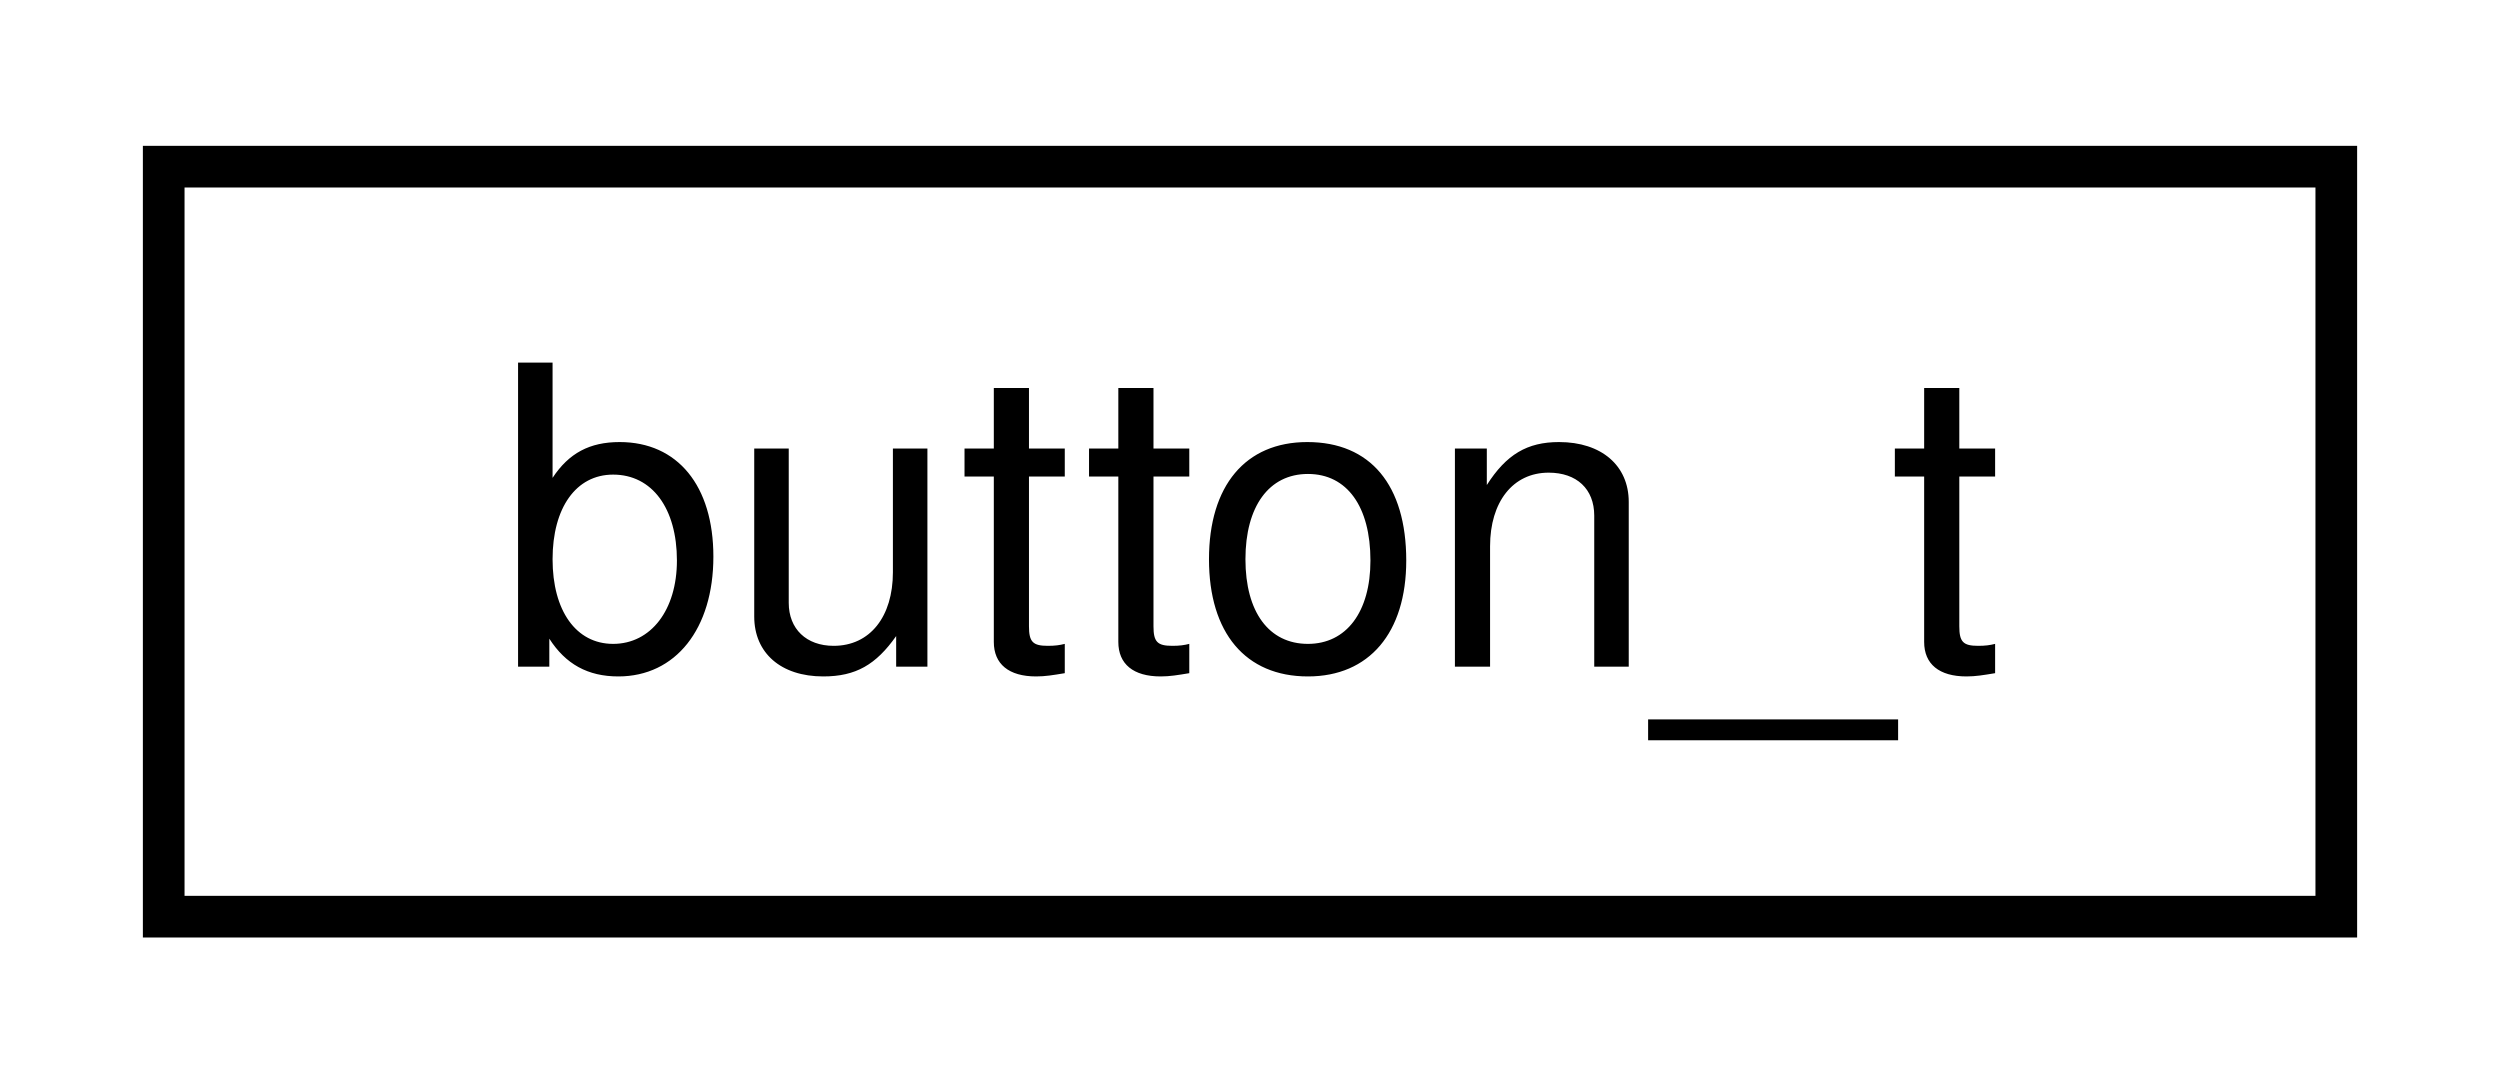
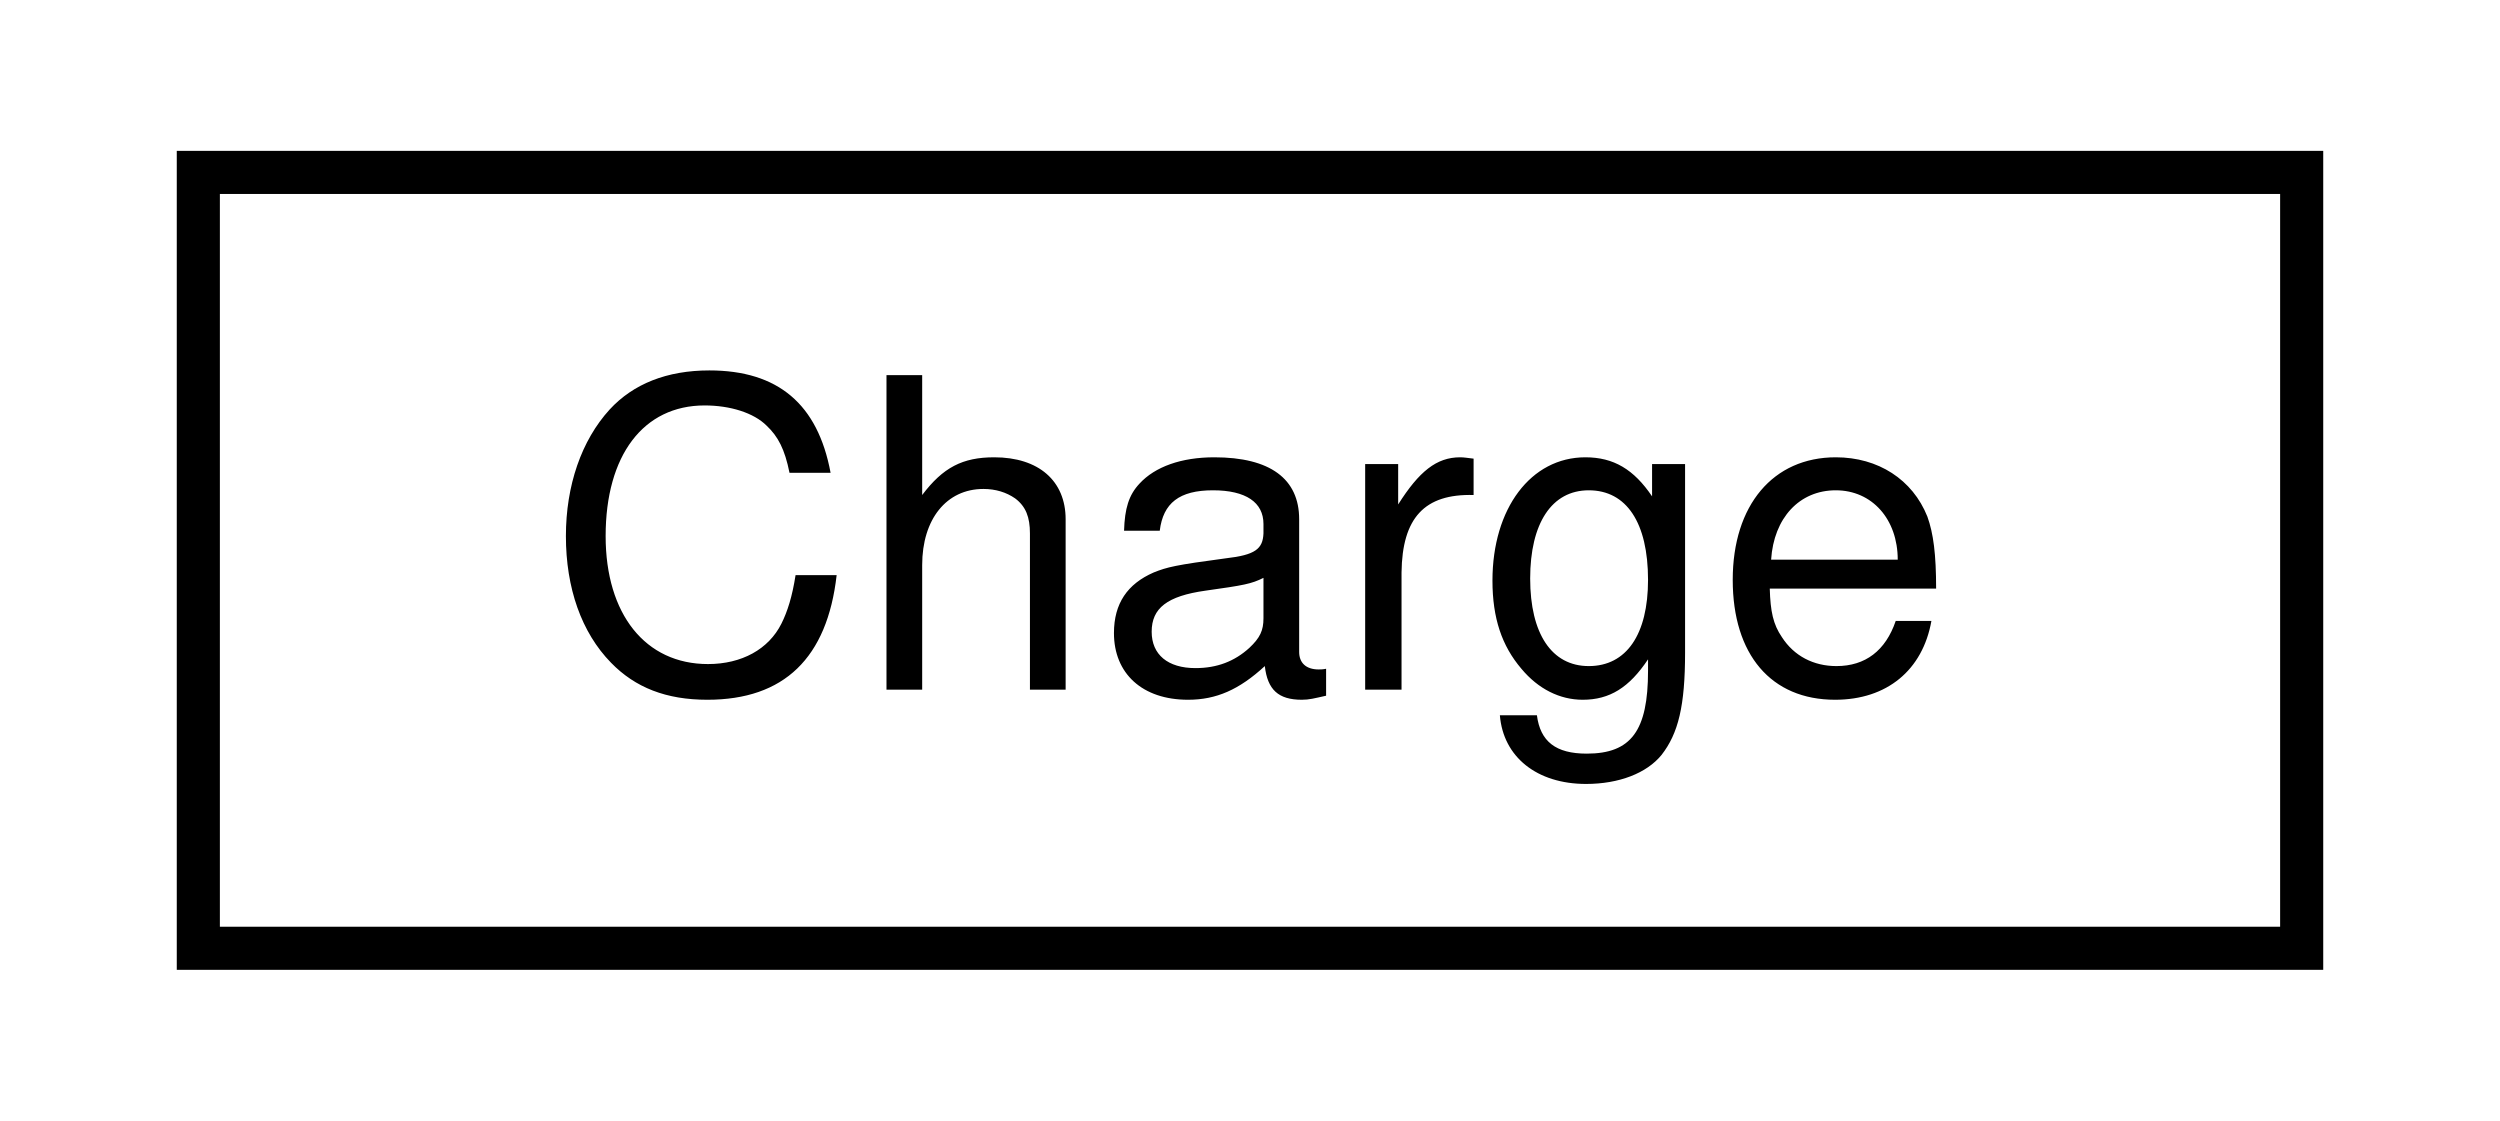
- <svg xmlns="http://www.w3.org/2000/svg" xmlns:xlink="http://www.w3.org/1999/xlink" width="60pt" height="26pt" viewBox="0.00 0.00 60.00 26.00">
+ <svg xmlns="http://www.w3.org/2000/svg" xmlns:xlink="http://www.w3.org/1999/xlink" width="58pt" height="26pt" viewBox="0.00 0.00 58.00 26.00">
  <g id="graph0" class="graph" transform="scale(1 1) rotate(0) translate(4 22)">
    <g id="node1" class="node">
      <g id="a_node1">
-         <a xlink:href="structbutton__t.html" target="_top" xlink:title="Defines the button bits. ">
-           <polygon fill="none" stroke="black" points="-0.071,-0 -0.071,-18 52.071,-18 52.071,-0 -0.071,-0" />
-           <text text-anchor="middle" x="26" y="-6" font-family="Helvetica,sans-Serif" font-size="10.00">button_t</text>
+         <a xlink:href="class_charge.html" target="_top" xlink:title="Charge API. ">
+           <polygon fill="none" stroke="black" points="0.601,-0 0.601,-18 49.399,-18 49.399,-0 0.601,-0" />
+           <text text-anchor="middle" x="25" y="-6" font-family="Helvetica,sans-Serif" font-size="10.00">Charge</text>
        </a>
      </g>
    </g>
  </g>
</svg>
